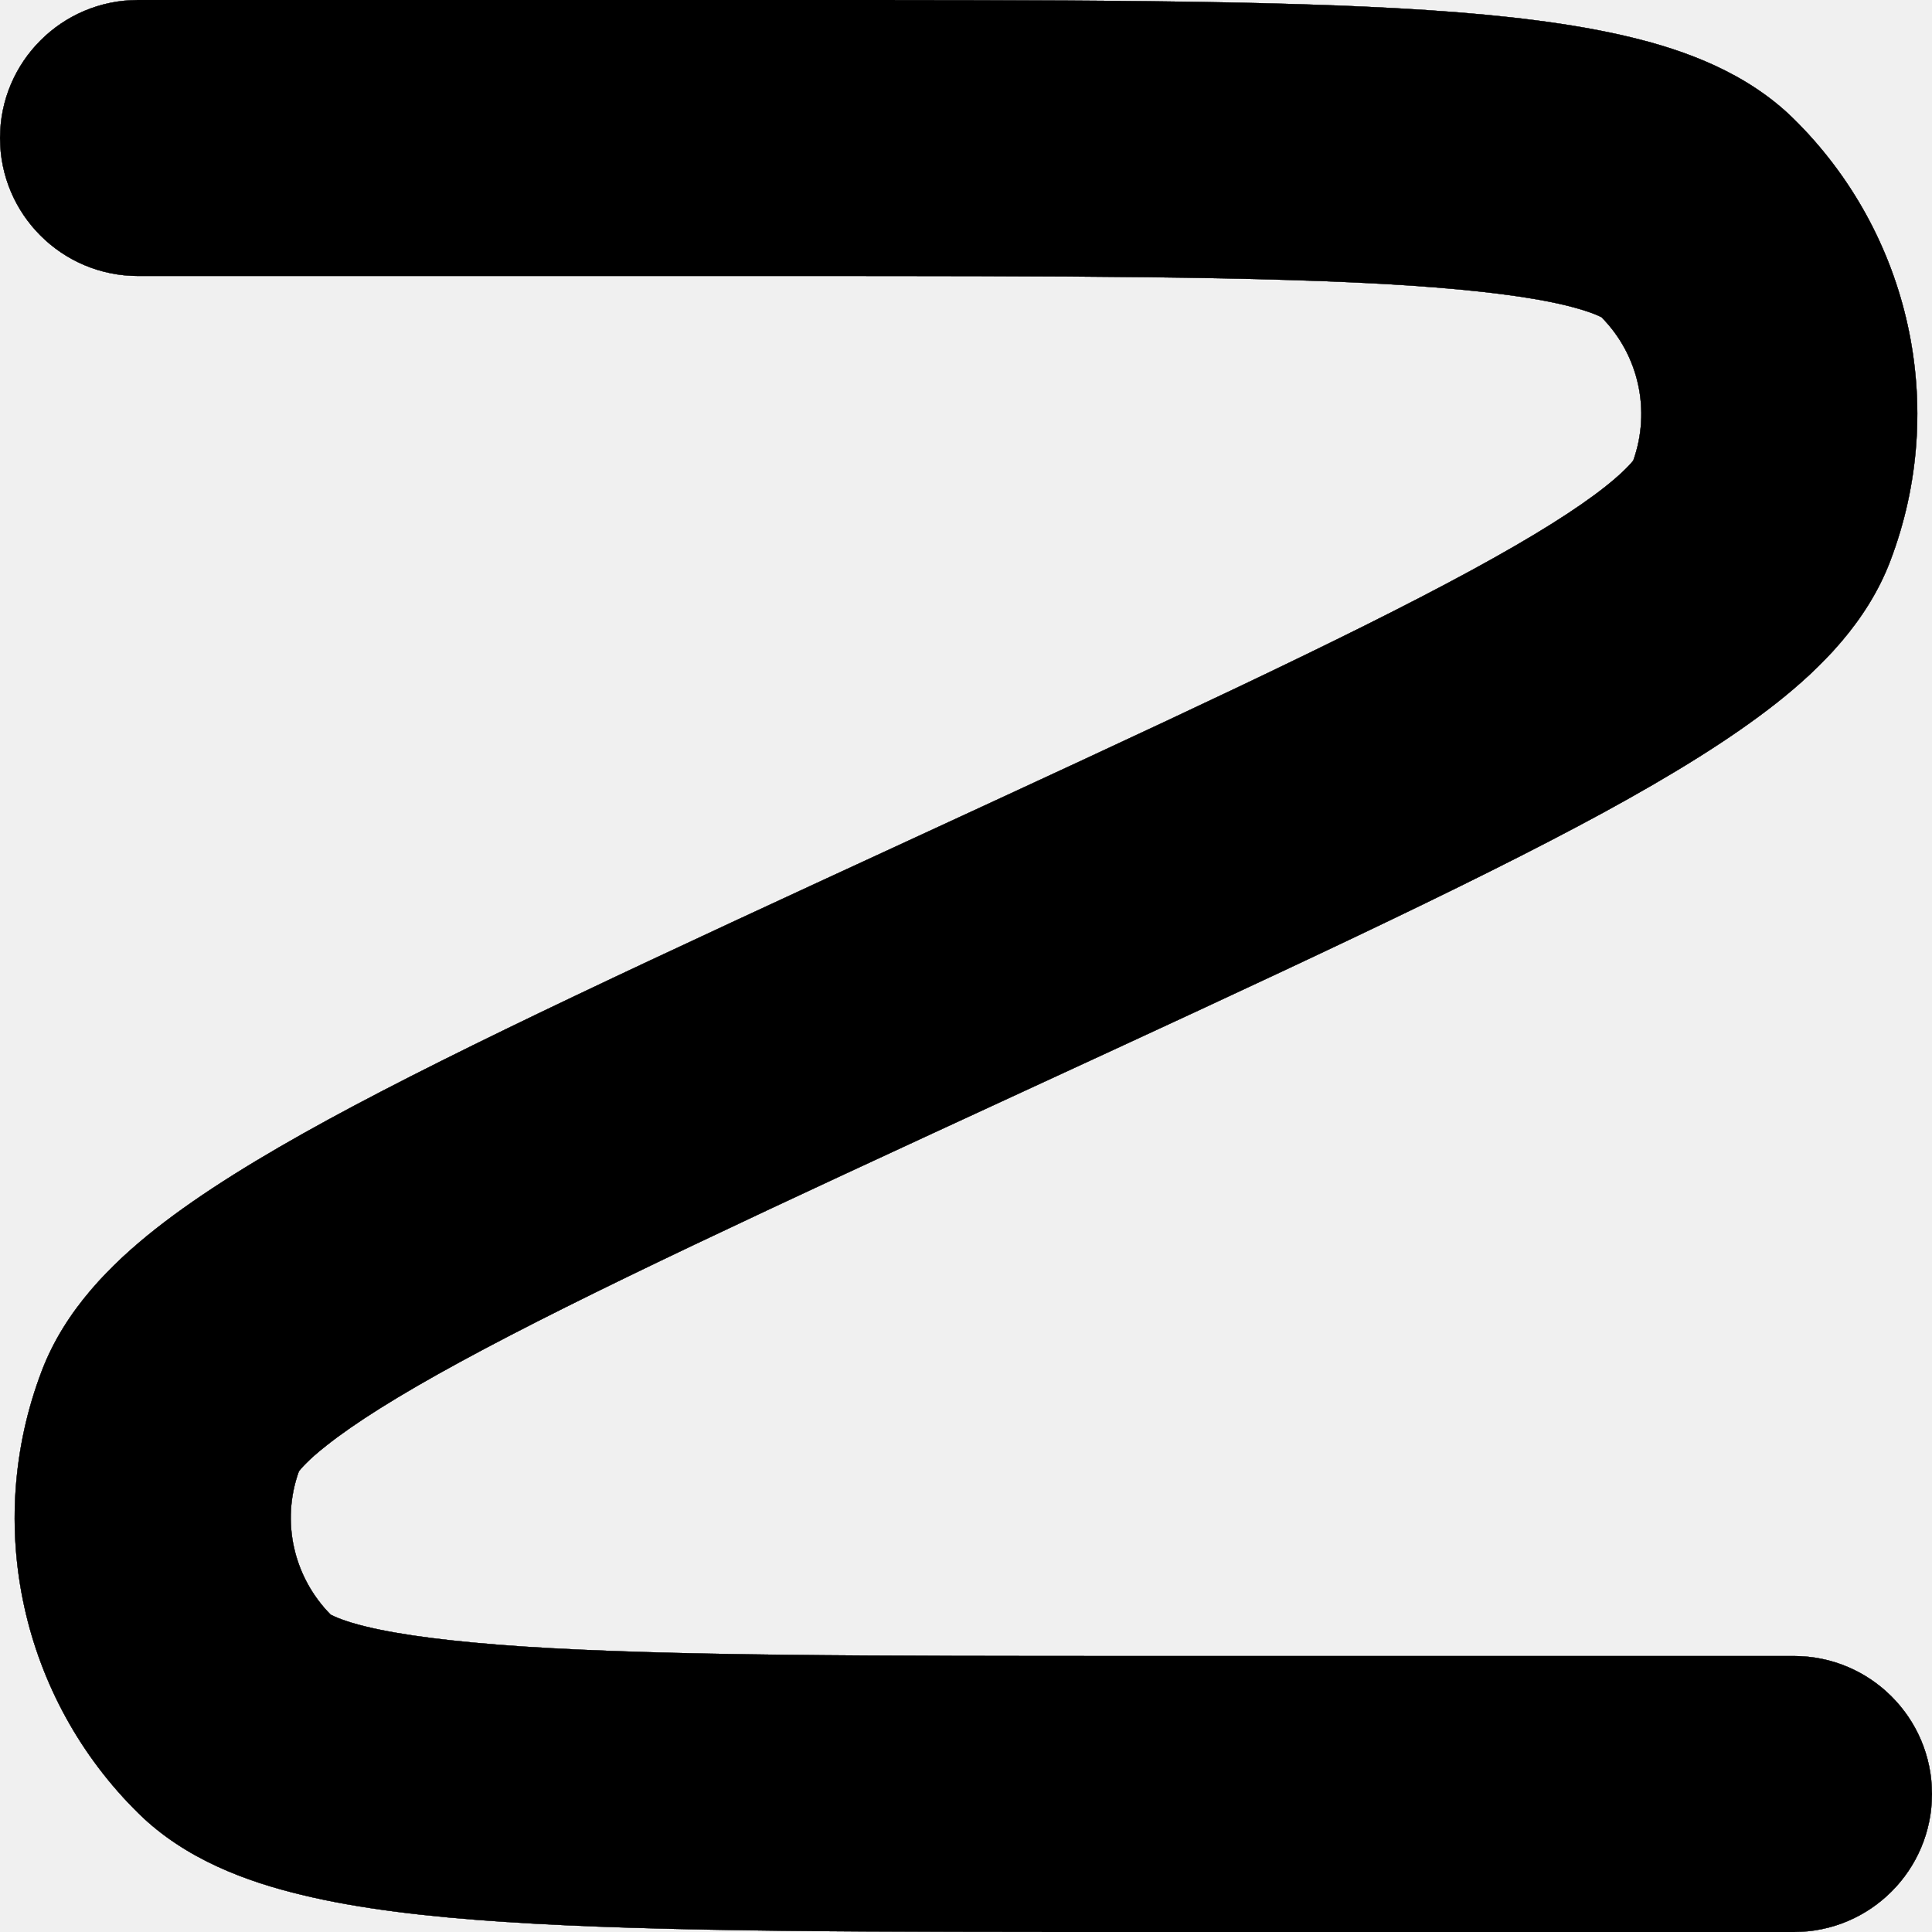
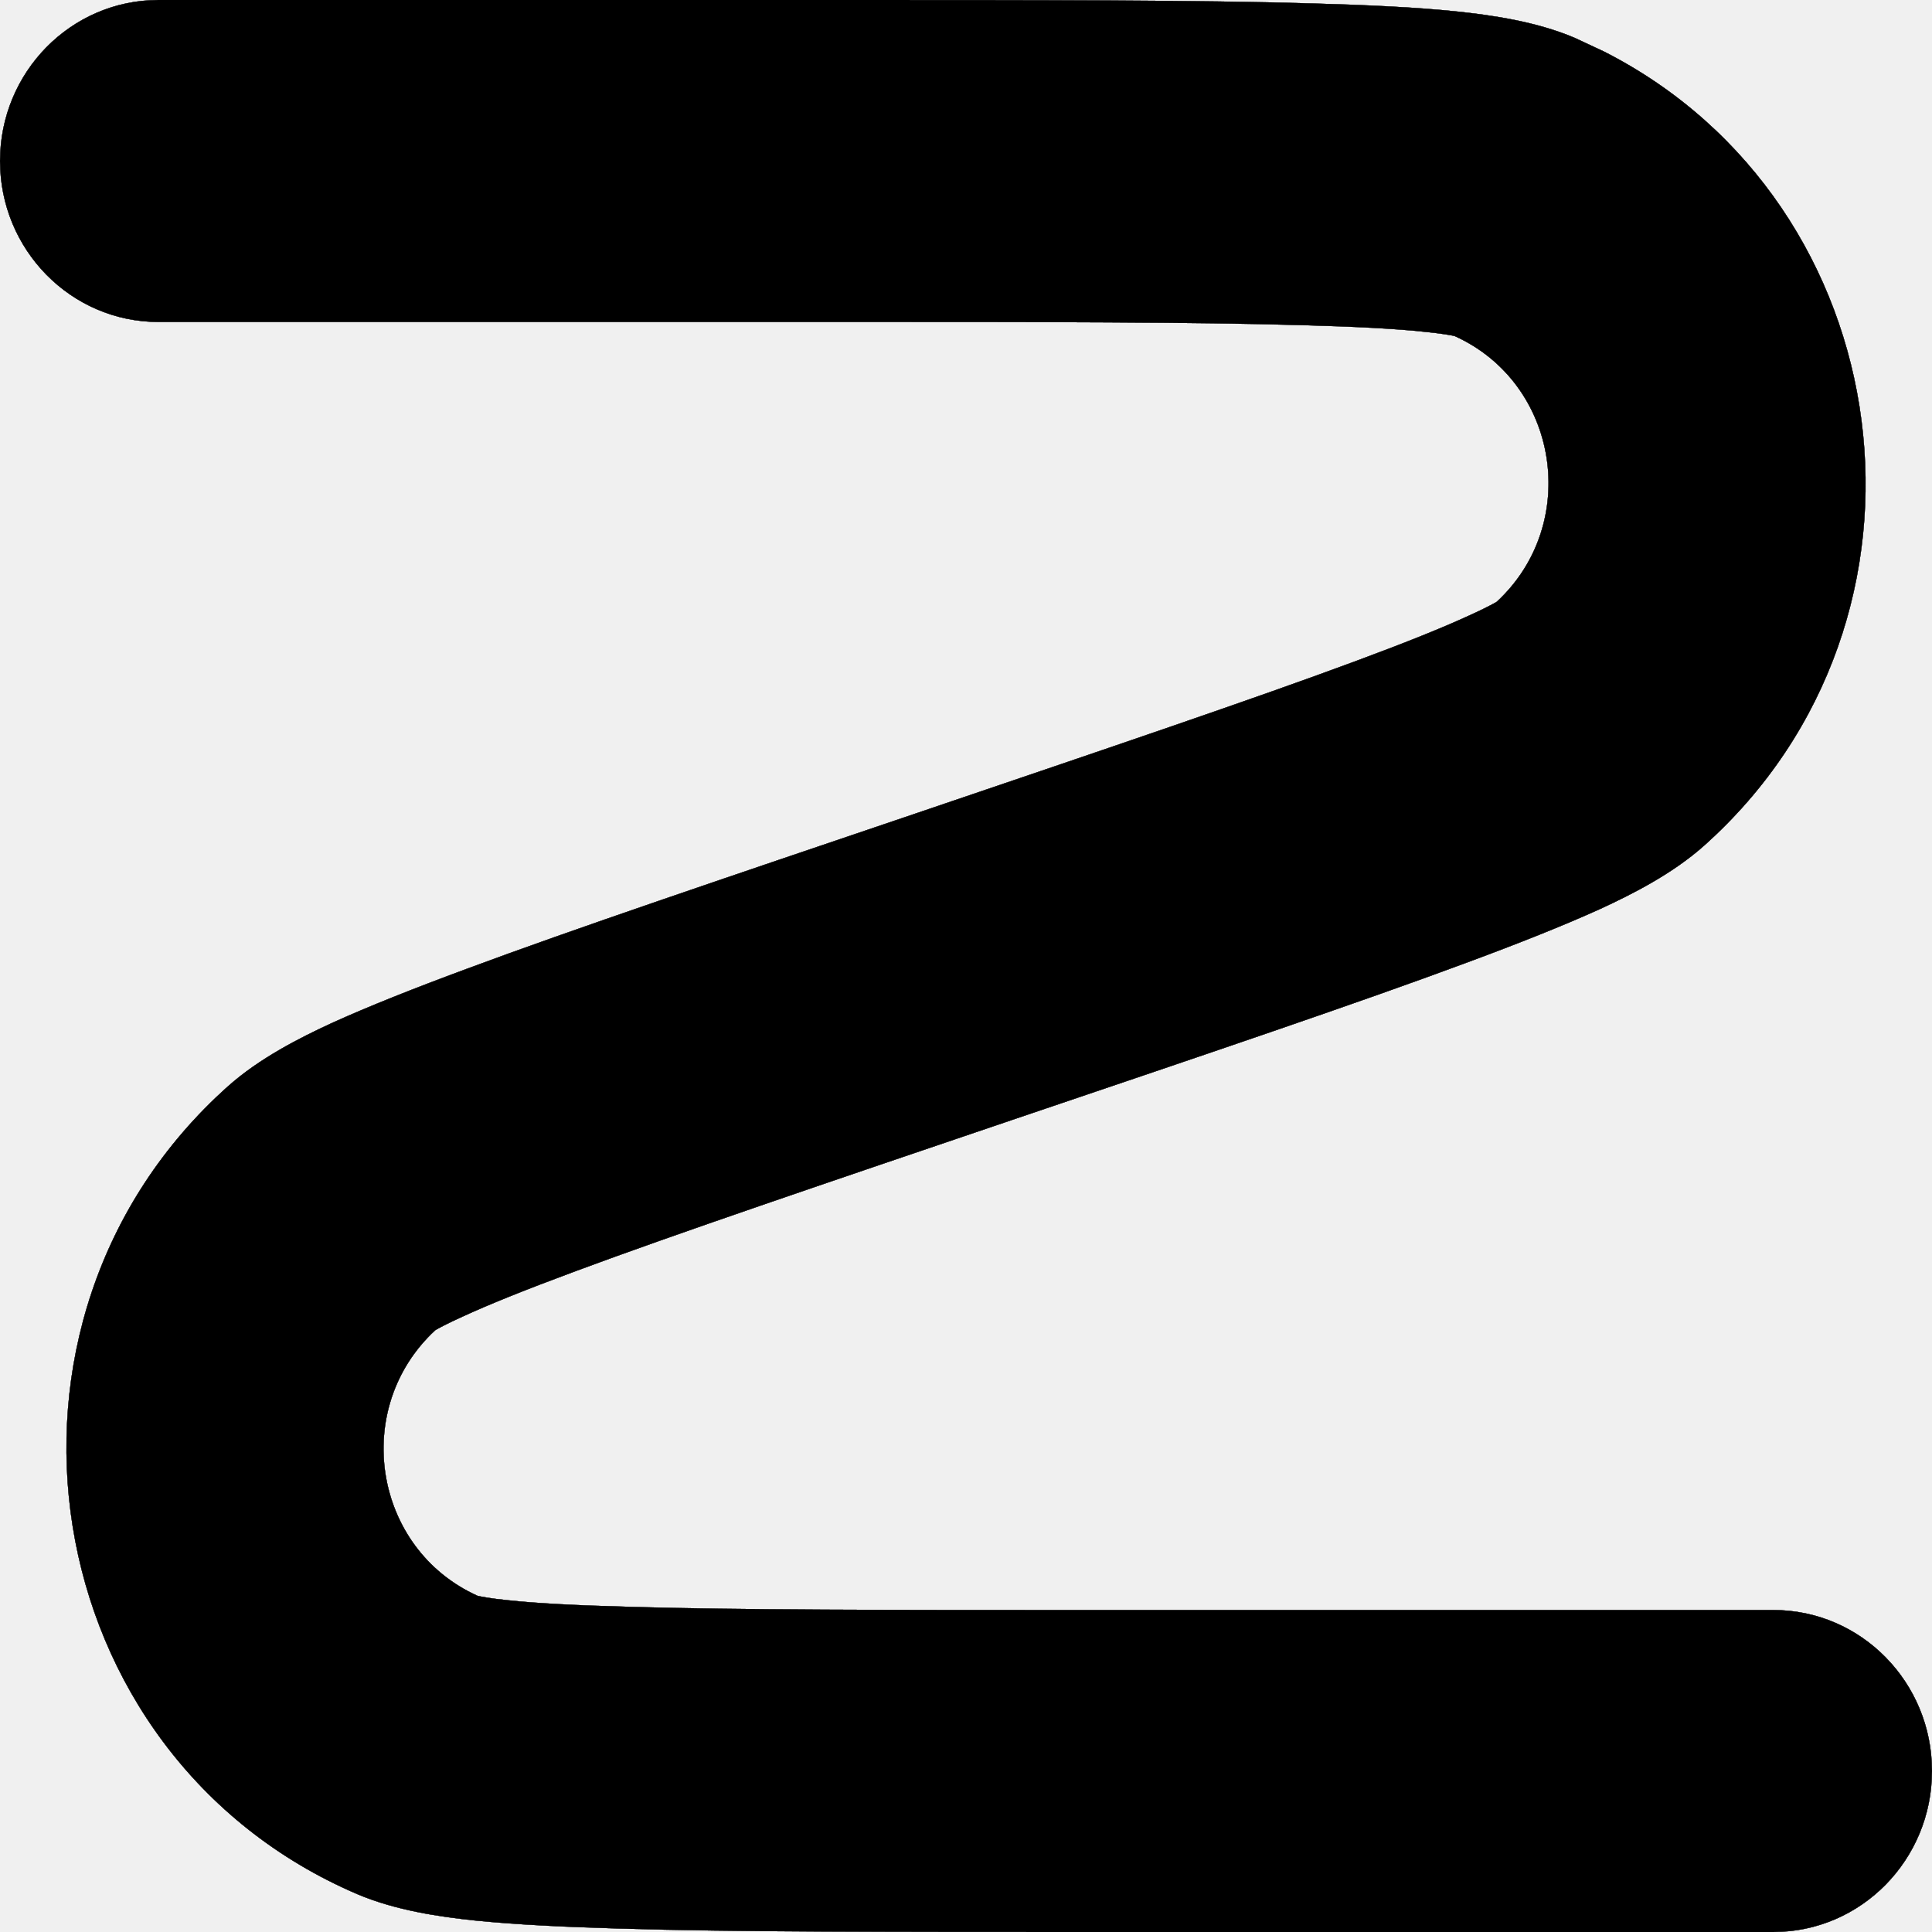
- <svg xmlns="http://www.w3.org/2000/svg" width="14" height="14" viewBox="0 0 14 14" fill="none">
-   <path d="M1 1.81003e-08L5.683 2.22784e-07C7.676 1.43743e-07 9.224 -0.001 10.343 0.073C10.903 0.11 11.4 0.169 11.815 0.269C12.211 0.364 12.656 0.526 12.994 0.857C13.845 1.692 14.122 2.951 13.698 4.065C13.53 4.508 13.194 4.841 12.874 5.094C12.539 5.358 12.113 5.619 11.62 5.888C10.635 6.424 9.229 7.073 7.419 7.908C5.58 8.757 4.249 9.372 3.337 9.868C2.881 10.116 2.569 10.314 2.366 10.475C2.232 10.58 2.181 10.643 2.166 10.662C2.036 11.024 2.126 11.426 2.396 11.7C2.418 11.711 2.491 11.748 2.654 11.787C2.906 11.848 3.272 11.896 3.79 11.931C4.826 11.999 6.293 12 8.317 12L13 12C13.552 12 14 12.448 14 13C14 13.552 13.552 14 13 14L8.317 14C6.324 14 4.776 14.001 3.657 13.927C3.097 13.89 2.6 13.832 2.186 13.731C1.789 13.636 1.344 13.474 1.006 13.143C0.155 12.308 -0.122 11.049 0.302 9.935C0.47 9.492 0.806 9.159 1.126 8.906C1.461 8.642 1.887 8.381 2.38 8.112C3.365 7.576 4.771 6.927 6.581 6.092C8.42 5.243 9.751 4.628 10.663 4.132C11.119 3.884 11.431 3.686 11.634 3.525C11.77 3.417 11.821 3.354 11.835 3.337C11.964 2.975 11.875 2.572 11.605 2.299C11.584 2.288 11.51 2.253 11.346 2.213C11.094 2.152 10.728 2.104 10.21 2.069C9.174 2.001 7.707 2 5.683 2L1 2C0.448 2 -4.37114e-08 1.552 -4.37114e-08 1C4.2876e-07 0.448 0.448 1.81003e-08 1 1.81003e-08Z" fill="black" style="mix-blend-mode:overlay" />
-   <path d="M1 1.81003e-08L5.683 2.22784e-07C7.676 1.43743e-07 9.224 -0.001 10.343 0.073C10.903 0.11 11.4 0.169 11.815 0.269C12.211 0.364 12.656 0.526 12.994 0.857C13.845 1.692 14.122 2.951 13.698 4.065C13.53 4.508 13.194 4.841 12.874 5.094C12.539 5.358 12.113 5.619 11.62 5.888C10.635 6.424 9.229 7.073 7.419 7.908C5.58 8.757 4.249 9.372 3.337 9.868C2.881 10.116 2.569 10.314 2.366 10.475C2.232 10.58 2.181 10.643 2.166 10.662C2.036 11.024 2.126 11.426 2.396 11.7C2.418 11.711 2.491 11.748 2.654 11.787C2.906 11.848 3.272 11.896 3.79 11.931C4.826 11.999 6.293 12 8.317 12L13 12C13.552 12 14 12.448 14 13C14 13.552 13.552 14 13 14L8.317 14C6.324 14 4.776 14.001 3.657 13.927C3.097 13.89 2.6 13.832 2.186 13.731C1.789 13.636 1.344 13.474 1.006 13.143C0.155 12.308 -0.122 11.049 0.302 9.935C0.47 9.492 0.806 9.159 1.126 8.906C1.461 8.642 1.887 8.381 2.38 8.112C3.365 7.576 4.771 6.927 6.581 6.092C8.42 5.243 9.751 4.628 10.663 4.132C11.119 3.884 11.431 3.686 11.634 3.525C11.77 3.417 11.821 3.354 11.835 3.337C11.964 2.975 11.875 2.572 11.605 2.299C11.584 2.288 11.51 2.253 11.346 2.213C11.094 2.152 10.728 2.104 10.21 2.069C9.174 2.001 7.707 2 5.683 2L1 2C0.448 2 -4.37114e-08 1.552 -4.37114e-08 1C4.2876e-07 0.448 0.448 1.81003e-08 1 1.81003e-08Z" fill="black" fill-opacity="0.983" />
-   <path d="M1 1.81003e-08L5.683 2.22784e-07C7.676 1.43743e-07 9.224 -0.001 10.343 0.073C10.903 0.11 11.4 0.169 11.815 0.269C12.211 0.364 12.656 0.526 12.994 0.857C13.845 1.692 14.122 2.951 13.698 4.065C13.53 4.508 13.194 4.841 12.874 5.094C12.539 5.358 12.113 5.619 11.62 5.888C10.635 6.424 9.229 7.073 7.419 7.908C5.58 8.757 4.249 9.372 3.337 9.868C2.881 10.116 2.569 10.314 2.366 10.475C2.232 10.58 2.181 10.643 2.166 10.662C2.036 11.024 2.126 11.426 2.396 11.7C2.418 11.711 2.491 11.748 2.654 11.787C2.906 11.848 3.272 11.896 3.79 11.931C4.826 11.999 6.293 12 8.317 12L13 12C13.552 12 14 12.448 14 13C14 13.552 13.552 14 13 14L8.317 14C6.324 14 4.776 14.001 3.657 13.927C3.097 13.89 2.6 13.832 2.186 13.731C1.789 13.636 1.344 13.474 1.006 13.143C0.155 12.308 -0.122 11.049 0.302 9.935C0.47 9.492 0.806 9.159 1.126 8.906C1.461 8.642 1.887 8.381 2.38 8.112C3.365 7.576 4.771 6.927 6.581 6.092C8.42 5.243 9.751 4.628 10.663 4.132C11.119 3.884 11.431 3.686 11.634 3.525C11.77 3.417 11.821 3.354 11.835 3.337C11.964 2.975 11.875 2.572 11.605 2.299C11.584 2.288 11.51 2.253 11.346 2.213C11.094 2.152 10.728 2.104 10.21 2.069C9.174 2.001 7.707 2 5.683 2L1 2C0.448 2 -4.37114e-08 1.552 -4.37114e-08 1C4.2876e-07 0.448 0.448 1.81003e-08 1 1.81003e-08Z" fill="white" style="mix-blend-mode:difference" />
-   <path d="M1 1.81003e-08L5.683 2.22784e-07C7.676 1.43743e-07 9.224 -0.001 10.343 0.073C10.903 0.11 11.4 0.169 11.815 0.269C12.211 0.364 12.656 0.526 12.994 0.857C13.845 1.692 14.122 2.951 13.698 4.065C13.53 4.508 13.194 4.841 12.874 5.094C12.539 5.358 12.113 5.619 11.62 5.888C10.635 6.424 9.229 7.073 7.419 7.908C5.58 8.757 4.249 9.372 3.337 9.868C2.881 10.116 2.569 10.314 2.366 10.475C2.232 10.58 2.181 10.643 2.166 10.662C2.036 11.024 2.126 11.426 2.396 11.7C2.418 11.711 2.491 11.748 2.654 11.787C2.906 11.848 3.272 11.896 3.79 11.931C4.826 11.999 6.293 12 8.317 12L13 12C13.552 12 14 12.448 14 13C14 13.552 13.552 14 13 14L8.317 14C6.324 14 4.776 14.001 3.657 13.927C3.097 13.89 2.6 13.832 2.186 13.731C1.789 13.636 1.344 13.474 1.006 13.143C0.155 12.308 -0.122 11.049 0.302 9.935C0.47 9.492 0.806 9.159 1.126 8.906C1.461 8.642 1.887 8.381 2.38 8.112C3.365 7.576 4.771 6.927 6.581 6.092C8.42 5.243 9.751 4.628 10.663 4.132C11.119 3.884 11.431 3.686 11.634 3.525C11.77 3.417 11.821 3.354 11.835 3.337C11.964 2.975 11.875 2.572 11.605 2.299C11.584 2.288 11.51 2.253 11.346 2.213C11.094 2.152 10.728 2.104 10.21 2.069C9.174 2.001 7.707 2 5.683 2L1 2C0.448 2 -4.37114e-08 1.552 -4.37114e-08 1C4.2876e-07 0.448 0.448 1.81003e-08 1 1.81003e-08Z" fill="black" style="mix-blend-mode:saturation" />
-   <path d="M1 1.81003e-08L5.683 2.22784e-07C7.676 1.43743e-07 9.224 -0.001 10.343 0.073C10.903 0.11 11.4 0.169 11.815 0.269C12.211 0.364 12.656 0.526 12.994 0.857C13.845 1.692 14.122 2.951 13.698 4.065C13.53 4.508 13.194 4.841 12.874 5.094C12.539 5.358 12.113 5.619 11.62 5.888C10.635 6.424 9.229 7.073 7.419 7.908C5.58 8.757 4.249 9.372 3.337 9.868C2.881 10.116 2.569 10.314 2.366 10.475C2.232 10.58 2.181 10.643 2.166 10.662C2.036 11.024 2.126 11.426 2.396 11.7C2.418 11.711 2.491 11.748 2.654 11.787C2.906 11.848 3.272 11.896 3.79 11.931C4.826 11.999 6.293 12 8.317 12L13 12C13.552 12 14 12.448 14 13C14 13.552 13.552 14 13 14L8.317 14C6.324 14 4.776 14.001 3.657 13.927C3.097 13.89 2.6 13.832 2.186 13.731C1.789 13.636 1.344 13.474 1.006 13.143C0.155 12.308 -0.122 11.049 0.302 9.935C0.47 9.492 0.806 9.159 1.126 8.906C1.461 8.642 1.887 8.381 2.38 8.112C3.365 7.576 4.771 6.927 6.581 6.092C8.42 5.243 9.751 4.628 10.663 4.132C11.119 3.884 11.431 3.686 11.634 3.525C11.77 3.417 11.821 3.354 11.835 3.337C11.964 2.975 11.875 2.572 11.605 2.299C11.584 2.288 11.51 2.253 11.346 2.213C11.094 2.152 10.728 2.104 10.21 2.069C9.174 2.001 7.707 2 5.683 2L1 2C0.448 2 -4.37114e-08 1.552 -4.37114e-08 1C4.2876e-07 0.448 0.448 1.81003e-08 1 1.81003e-08Z" fill="black" style="mix-blend-mode:color-burn" />
+ <svg xmlns="http://www.w3.org/2000/svg" width="12" height="12" viewBox="0 0 12 12" fill="none">
+   <path d="M0.984 -4.81499e-07L5.201 -2.97184e-07C6.471 -2.97016e-07 7.446 0 8.148 0.021C8.498 0.031 8.8 0.045 9.048 0.071C9.268 0.094 9.544 0.134 9.781 0.235L9.965 0.321C11.814 1.263 12.169 3.839 10.583 5.254C10.39 5.426 10.141 5.553 9.939 5.646C9.712 5.749 9.43 5.861 9.1 5.983C8.441 6.228 7.516 6.54 6.311 6.948C5.094 7.361 4.201 7.663 3.574 7.896C3.261 8.012 3.033 8.104 2.873 8.178C2.773 8.223 2.723 8.251 2.704 8.262C2.179 8.747 2.318 9.62 2.967 9.912C2.986 9.916 3.043 9.928 3.153 9.939C3.328 9.958 3.574 9.971 3.908 9.98C4.575 10 5.516 10 6.799 10L11.015 10C11.559 10 12 10.448 12 11C12 11.552 11.559 12 11.015 12L6.799 12C5.529 12 4.554 12 3.852 11.979C3.502 11.969 3.2 11.954 2.952 11.929C2.732 11.906 2.456 11.866 2.219 11.765C0.211 10.905 -0.22 8.207 1.417 6.746C1.61 6.574 1.859 6.447 2.061 6.354C2.288 6.251 2.57 6.139 2.9 6.017C3.559 5.772 4.484 5.46 5.689 5.052C6.906 4.639 7.799 4.337 8.426 4.104C8.739 3.988 8.967 3.896 9.127 3.822C9.227 3.777 9.277 3.749 9.296 3.738C9.821 3.253 9.683 2.379 9.034 2.087C9.015 2.083 8.959 2.072 8.847 2.061C8.672 2.042 8.426 2.029 8.092 2.02C7.425 2 6.484 2 5.201 2L0.984 2C0.441 2 1.07838e-07 1.552 8.45175e-08 1C5.42405e-07 0.448 0.441 0 0.984 -4.81499e-07Z" fill="black" style="mix-blend-mode:overlay" />
+   <path d="M0.984 -4.81499e-07L5.201 -2.97184e-07C6.471 -2.97016e-07 7.446 0 8.148 0.021C8.498 0.031 8.8 0.045 9.048 0.071C9.268 0.094 9.544 0.134 9.781 0.235L9.965 0.321C11.814 1.263 12.169 3.839 10.583 5.254C10.39 5.426 10.141 5.553 9.939 5.646C9.712 5.749 9.43 5.861 9.1 5.983C8.441 6.228 7.516 6.54 6.311 6.948C5.094 7.361 4.201 7.663 3.574 7.896C3.261 8.012 3.033 8.104 2.873 8.178C2.773 8.223 2.723 8.251 2.704 8.262C2.179 8.747 2.318 9.62 2.967 9.912C2.986 9.916 3.043 9.928 3.153 9.939C3.328 9.958 3.574 9.971 3.908 9.98C4.575 10 5.516 10 6.799 10L11.015 10C11.559 10 12 10.448 12 11C12 11.552 11.559 12 11.015 12L6.799 12C5.529 12 4.554 12 3.852 11.979C3.502 11.969 3.2 11.954 2.952 11.929C2.732 11.906 2.456 11.866 2.219 11.765C0.211 10.905 -0.22 8.207 1.417 6.746C1.61 6.574 1.859 6.447 2.061 6.354C2.288 6.251 2.57 6.139 2.9 6.017C3.559 5.772 4.484 5.46 5.689 5.052C6.906 4.639 7.799 4.337 8.426 4.104C8.739 3.988 8.967 3.896 9.127 3.822C9.227 3.777 9.277 3.749 9.296 3.738C9.821 3.253 9.683 2.379 9.034 2.087C9.015 2.083 8.959 2.072 8.847 2.061C8.672 2.042 8.426 2.029 8.092 2.02C7.425 2 6.484 2 5.201 2L0.984 2C0.441 2 1.07838e-07 1.552 8.45175e-08 1C5.42405e-07 0.448 0.441 0 0.984 -4.81499e-07Z" fill="black" fill-opacity="0.983" />
+   <path d="M0.984 -4.81499e-07L5.201 -2.97184e-07C6.471 -2.97016e-07 7.446 0 8.148 0.021C8.498 0.031 8.8 0.045 9.048 0.071C9.268 0.094 9.544 0.134 9.781 0.235L9.965 0.321C11.814 1.263 12.169 3.839 10.583 5.254C10.39 5.426 10.141 5.553 9.939 5.646C9.712 5.749 9.43 5.861 9.1 5.983C8.441 6.228 7.516 6.54 6.311 6.948C5.094 7.361 4.201 7.663 3.574 7.896C3.261 8.012 3.033 8.104 2.873 8.178C2.773 8.223 2.723 8.251 2.704 8.262C2.179 8.747 2.318 9.62 2.967 9.912C2.986 9.916 3.043 9.928 3.153 9.939C3.328 9.958 3.574 9.971 3.908 9.98C4.575 10 5.516 10 6.799 10L11.015 10C11.559 10 12 10.448 12 11C12 11.552 11.559 12 11.015 12L6.799 12C5.529 12 4.554 12 3.852 11.979C3.502 11.969 3.2 11.954 2.952 11.929C2.732 11.906 2.456 11.866 2.219 11.765C0.211 10.905 -0.22 8.207 1.417 6.746C1.61 6.574 1.859 6.447 2.061 6.354C2.288 6.251 2.57 6.139 2.9 6.017C3.559 5.772 4.484 5.46 5.689 5.052C6.906 4.639 7.799 4.337 8.426 4.104C8.739 3.988 8.967 3.896 9.127 3.822C9.227 3.777 9.277 3.749 9.296 3.738C9.821 3.253 9.683 2.379 9.034 2.087C9.015 2.083 8.959 2.072 8.847 2.061C8.672 2.042 8.426 2.029 8.092 2.02C7.425 2 6.484 2 5.201 2L0.984 2C0.441 2 1.07838e-07 1.552 8.45175e-08 1C5.42405e-07 0.448 0.441 0 0.984 -4.81499e-07Z" fill="white" style="mix-blend-mode:difference" />
+   <path d="M0.984 -4.81499e-07L5.201 -2.97184e-07C6.471 -2.97016e-07 7.446 0 8.148 0.021C8.498 0.031 8.8 0.045 9.048 0.071C9.268 0.094 9.544 0.134 9.781 0.235L9.965 0.321C11.814 1.263 12.169 3.839 10.583 5.254C10.39 5.426 10.141 5.553 9.939 5.646C9.712 5.749 9.43 5.861 9.1 5.983C8.441 6.228 7.516 6.54 6.311 6.948C5.094 7.361 4.201 7.663 3.574 7.896C3.261 8.012 3.033 8.104 2.873 8.178C2.773 8.223 2.723 8.251 2.704 8.262C2.179 8.747 2.318 9.62 2.967 9.912C2.986 9.916 3.043 9.928 3.153 9.939C3.328 9.958 3.574 9.971 3.908 9.98C4.575 10 5.516 10 6.799 10L11.015 10C11.559 10 12 10.448 12 11C12 11.552 11.559 12 11.015 12L6.799 12C5.529 12 4.554 12 3.852 11.979C3.502 11.969 3.2 11.954 2.952 11.929C2.732 11.906 2.456 11.866 2.219 11.765C0.211 10.905 -0.22 8.207 1.417 6.746C1.61 6.574 1.859 6.447 2.061 6.354C2.288 6.251 2.57 6.139 2.9 6.017C3.559 5.772 4.484 5.46 5.689 5.052C6.906 4.639 7.799 4.337 8.426 4.104C8.739 3.988 8.967 3.896 9.127 3.822C9.227 3.777 9.277 3.749 9.296 3.738C9.821 3.253 9.683 2.379 9.034 2.087C9.015 2.083 8.959 2.072 8.847 2.061C8.672 2.042 8.426 2.029 8.092 2.02C7.425 2 6.484 2 5.201 2L0.984 2C0.441 2 1.07838e-07 1.552 8.45175e-08 1C5.42405e-07 0.448 0.441 0 0.984 -4.81499e-07Z" fill="black" style="mix-blend-mode:saturation" />
+   <path d="M0.984 -4.81499e-07L5.201 -2.97184e-07C6.471 -2.97016e-07 7.446 0 8.148 0.021C8.498 0.031 8.8 0.045 9.048 0.071C9.268 0.094 9.544 0.134 9.781 0.235L9.965 0.321C11.814 1.263 12.169 3.839 10.583 5.254C10.39 5.426 10.141 5.553 9.939 5.646C9.712 5.749 9.43 5.861 9.1 5.983C8.441 6.228 7.516 6.54 6.311 6.948C5.094 7.361 4.201 7.663 3.574 7.896C3.261 8.012 3.033 8.104 2.873 8.178C2.773 8.223 2.723 8.251 2.704 8.262C2.179 8.747 2.318 9.62 2.967 9.912C2.986 9.916 3.043 9.928 3.153 9.939C3.328 9.958 3.574 9.971 3.908 9.98C4.575 10 5.516 10 6.799 10L11.015 10C11.559 10 12 10.448 12 11C12 11.552 11.559 12 11.015 12L6.799 12C5.529 12 4.554 12 3.852 11.979C3.502 11.969 3.2 11.954 2.952 11.929C2.732 11.906 2.456 11.866 2.219 11.765C0.211 10.905 -0.22 8.207 1.417 6.746C1.61 6.574 1.859 6.447 2.061 6.354C2.288 6.251 2.57 6.139 2.9 6.017C3.559 5.772 4.484 5.46 5.689 5.052C6.906 4.639 7.799 4.337 8.426 4.104C8.739 3.988 8.967 3.896 9.127 3.822C9.227 3.777 9.277 3.749 9.296 3.738C9.821 3.253 9.683 2.379 9.034 2.087C9.015 2.083 8.959 2.072 8.847 2.061C8.672 2.042 8.426 2.029 8.092 2.02C7.425 2 6.484 2 5.201 2L0.984 2C0.441 2 1.07838e-07 1.552 8.45175e-08 1C5.42405e-07 0.448 0.441 0 0.984 -4.81499e-07Z" fill="black" style="mix-blend-mode:color-burn" />
</svg>
